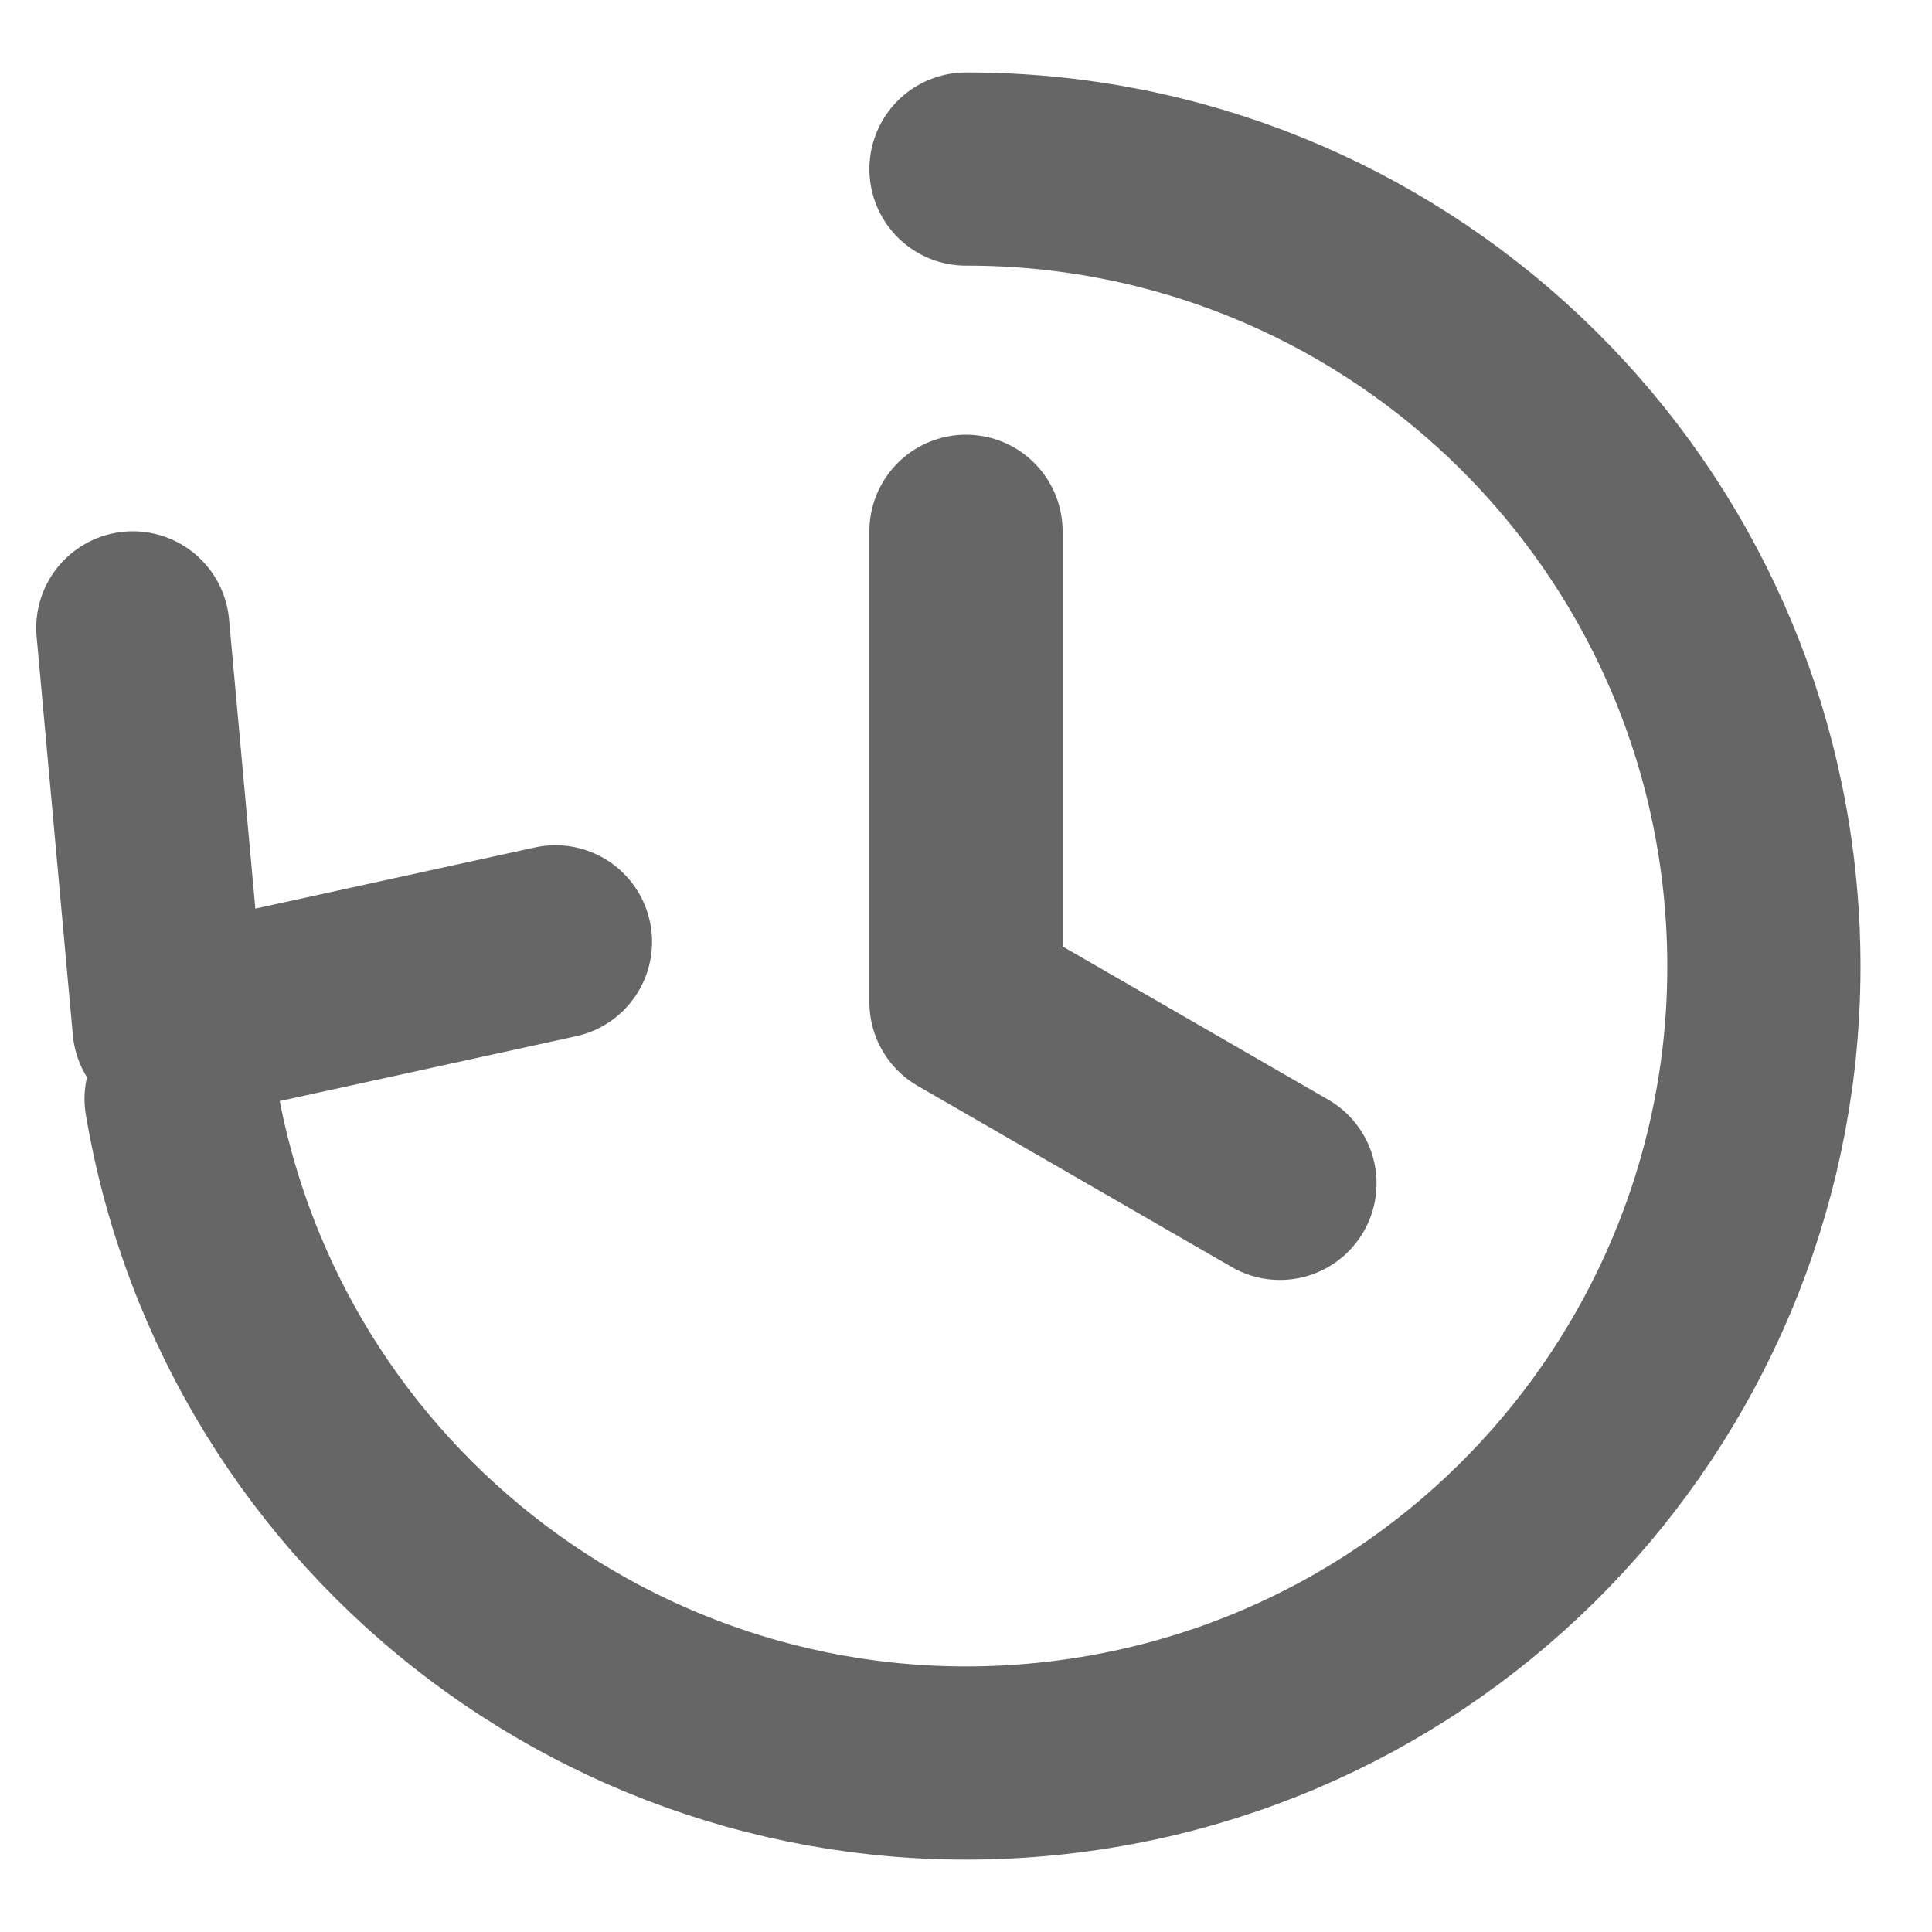
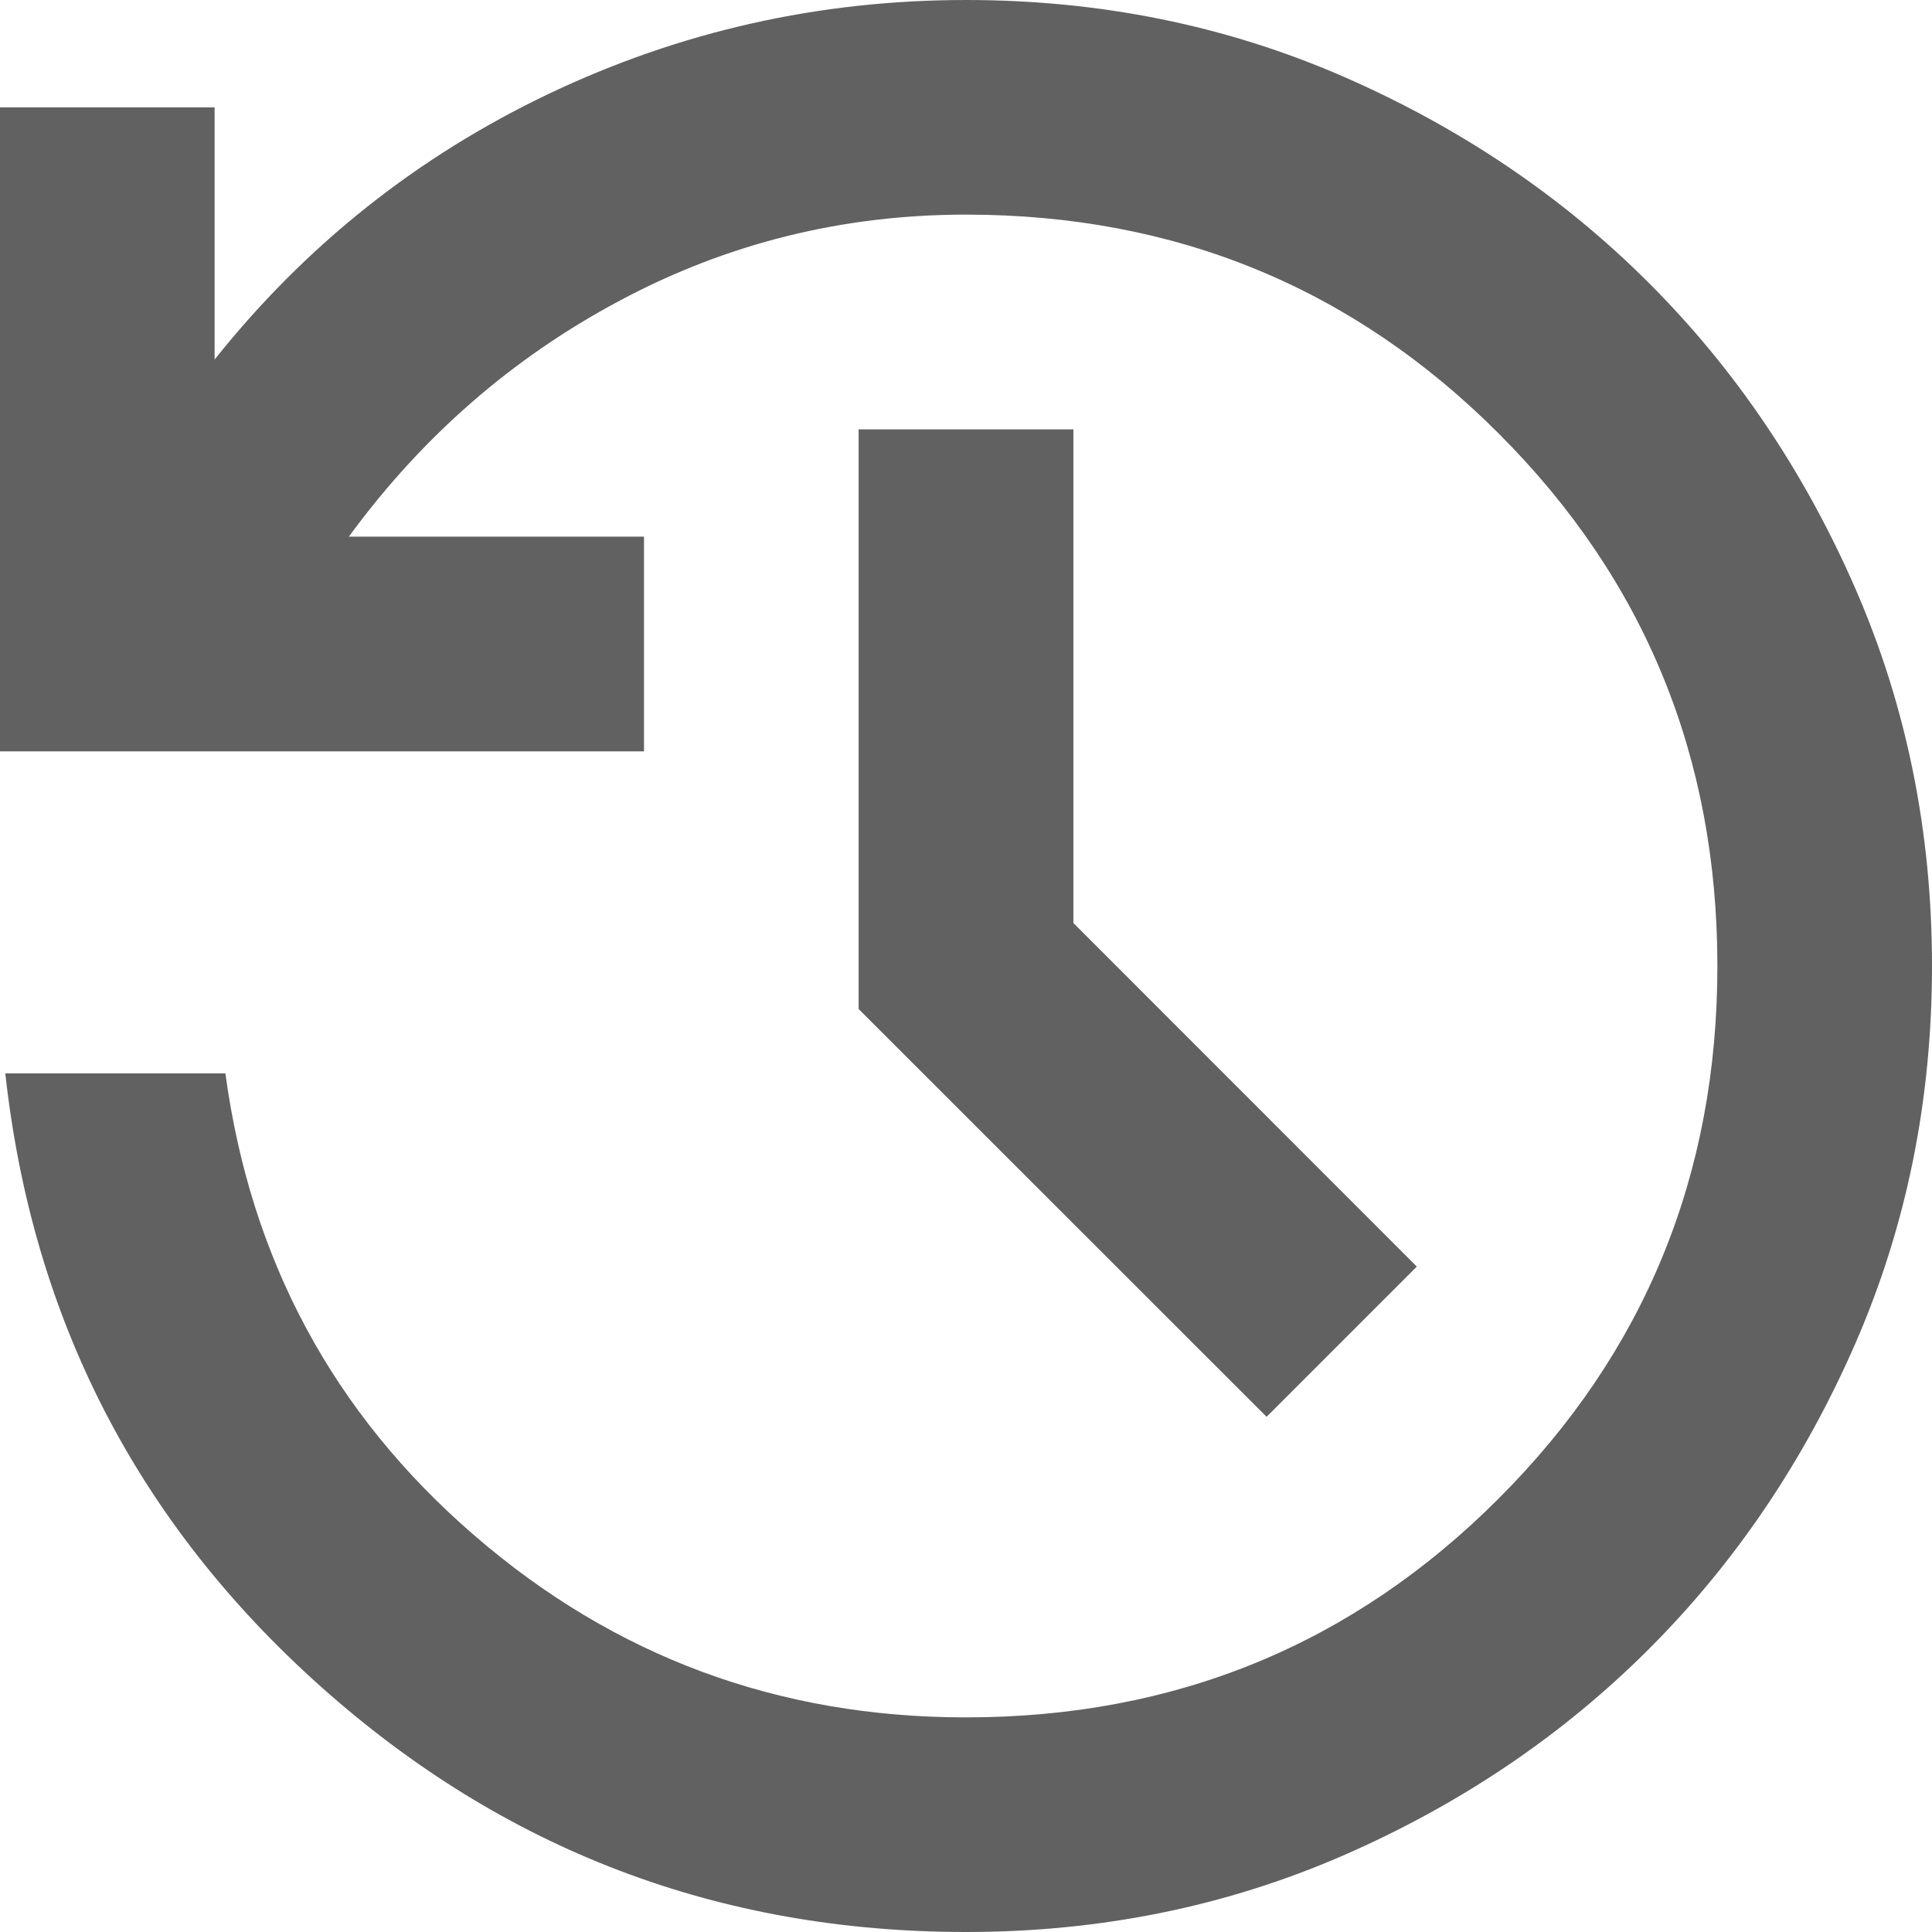
- <svg xmlns="http://www.w3.org/2000/svg" width="16" height="16" viewBox="0 0 16 16" fill="none">
-   <path d="M8 1.4a6.6 6.6 0 1 1-6.5 7.7" stroke="#666666" stroke-width="1.6" stroke-linecap="round" />
-   <path d="M1.1 5.2 1.4 8.5l3.2-.7" stroke="#666666" stroke-width="1.6" stroke-linecap="round" stroke-linejoin="round" />
-   <path d="M8 4.4v3.9l2.6 1.5" stroke="#666666" stroke-width="1.6" stroke-linecap="round" stroke-linejoin="round" />
+ <svg xmlns="http://www.w3.org/2000/svg" width="12" height="12" viewBox="0 0 12 12" fill="none">
+   <path d="M6 12C4.467 12 3.131 11.492 1.992 10.475C0.853 9.458 0.2 8.189 0.033 6.667H1.4C1.556 7.822 2.069 8.778 2.942 9.533C3.814 10.289 4.833 10.667 6 10.667C7.3 10.667 8.403 10.214 9.308 9.308C10.214 8.403 10.667 7.3 10.667 6C10.667 4.7 10.214 3.597 9.308 2.692C8.403 1.786 7.3 1.333 6 1.333C5.233 1.333 4.517 1.511 3.85 1.867C3.183 2.222 2.622 2.711 2.167 3.333H4V4.667H0V0.667H1.333V2.233C1.9 1.522 2.592 0.972 3.408 0.583C4.225 0.194 5.089 0 6 0C6.833 0 7.614 0.158 8.342 0.475C9.069 0.792 9.703 1.219 10.242 1.758C10.781 2.297 11.208 2.931 11.525 3.658C11.842 4.386 12 5.167 12 6C12 6.833 11.842 7.614 11.525 8.342C11.208 9.069 10.781 9.703 10.242 10.242C9.703 10.781 9.069 11.208 8.342 11.525C7.614 11.842 6.833 12 6 12ZM7.867 8.8L5.333 6.267V2.667H6.667V5.733L8.8 7.867L7.867 8.8Z" fill="#616161" />
</svg>
